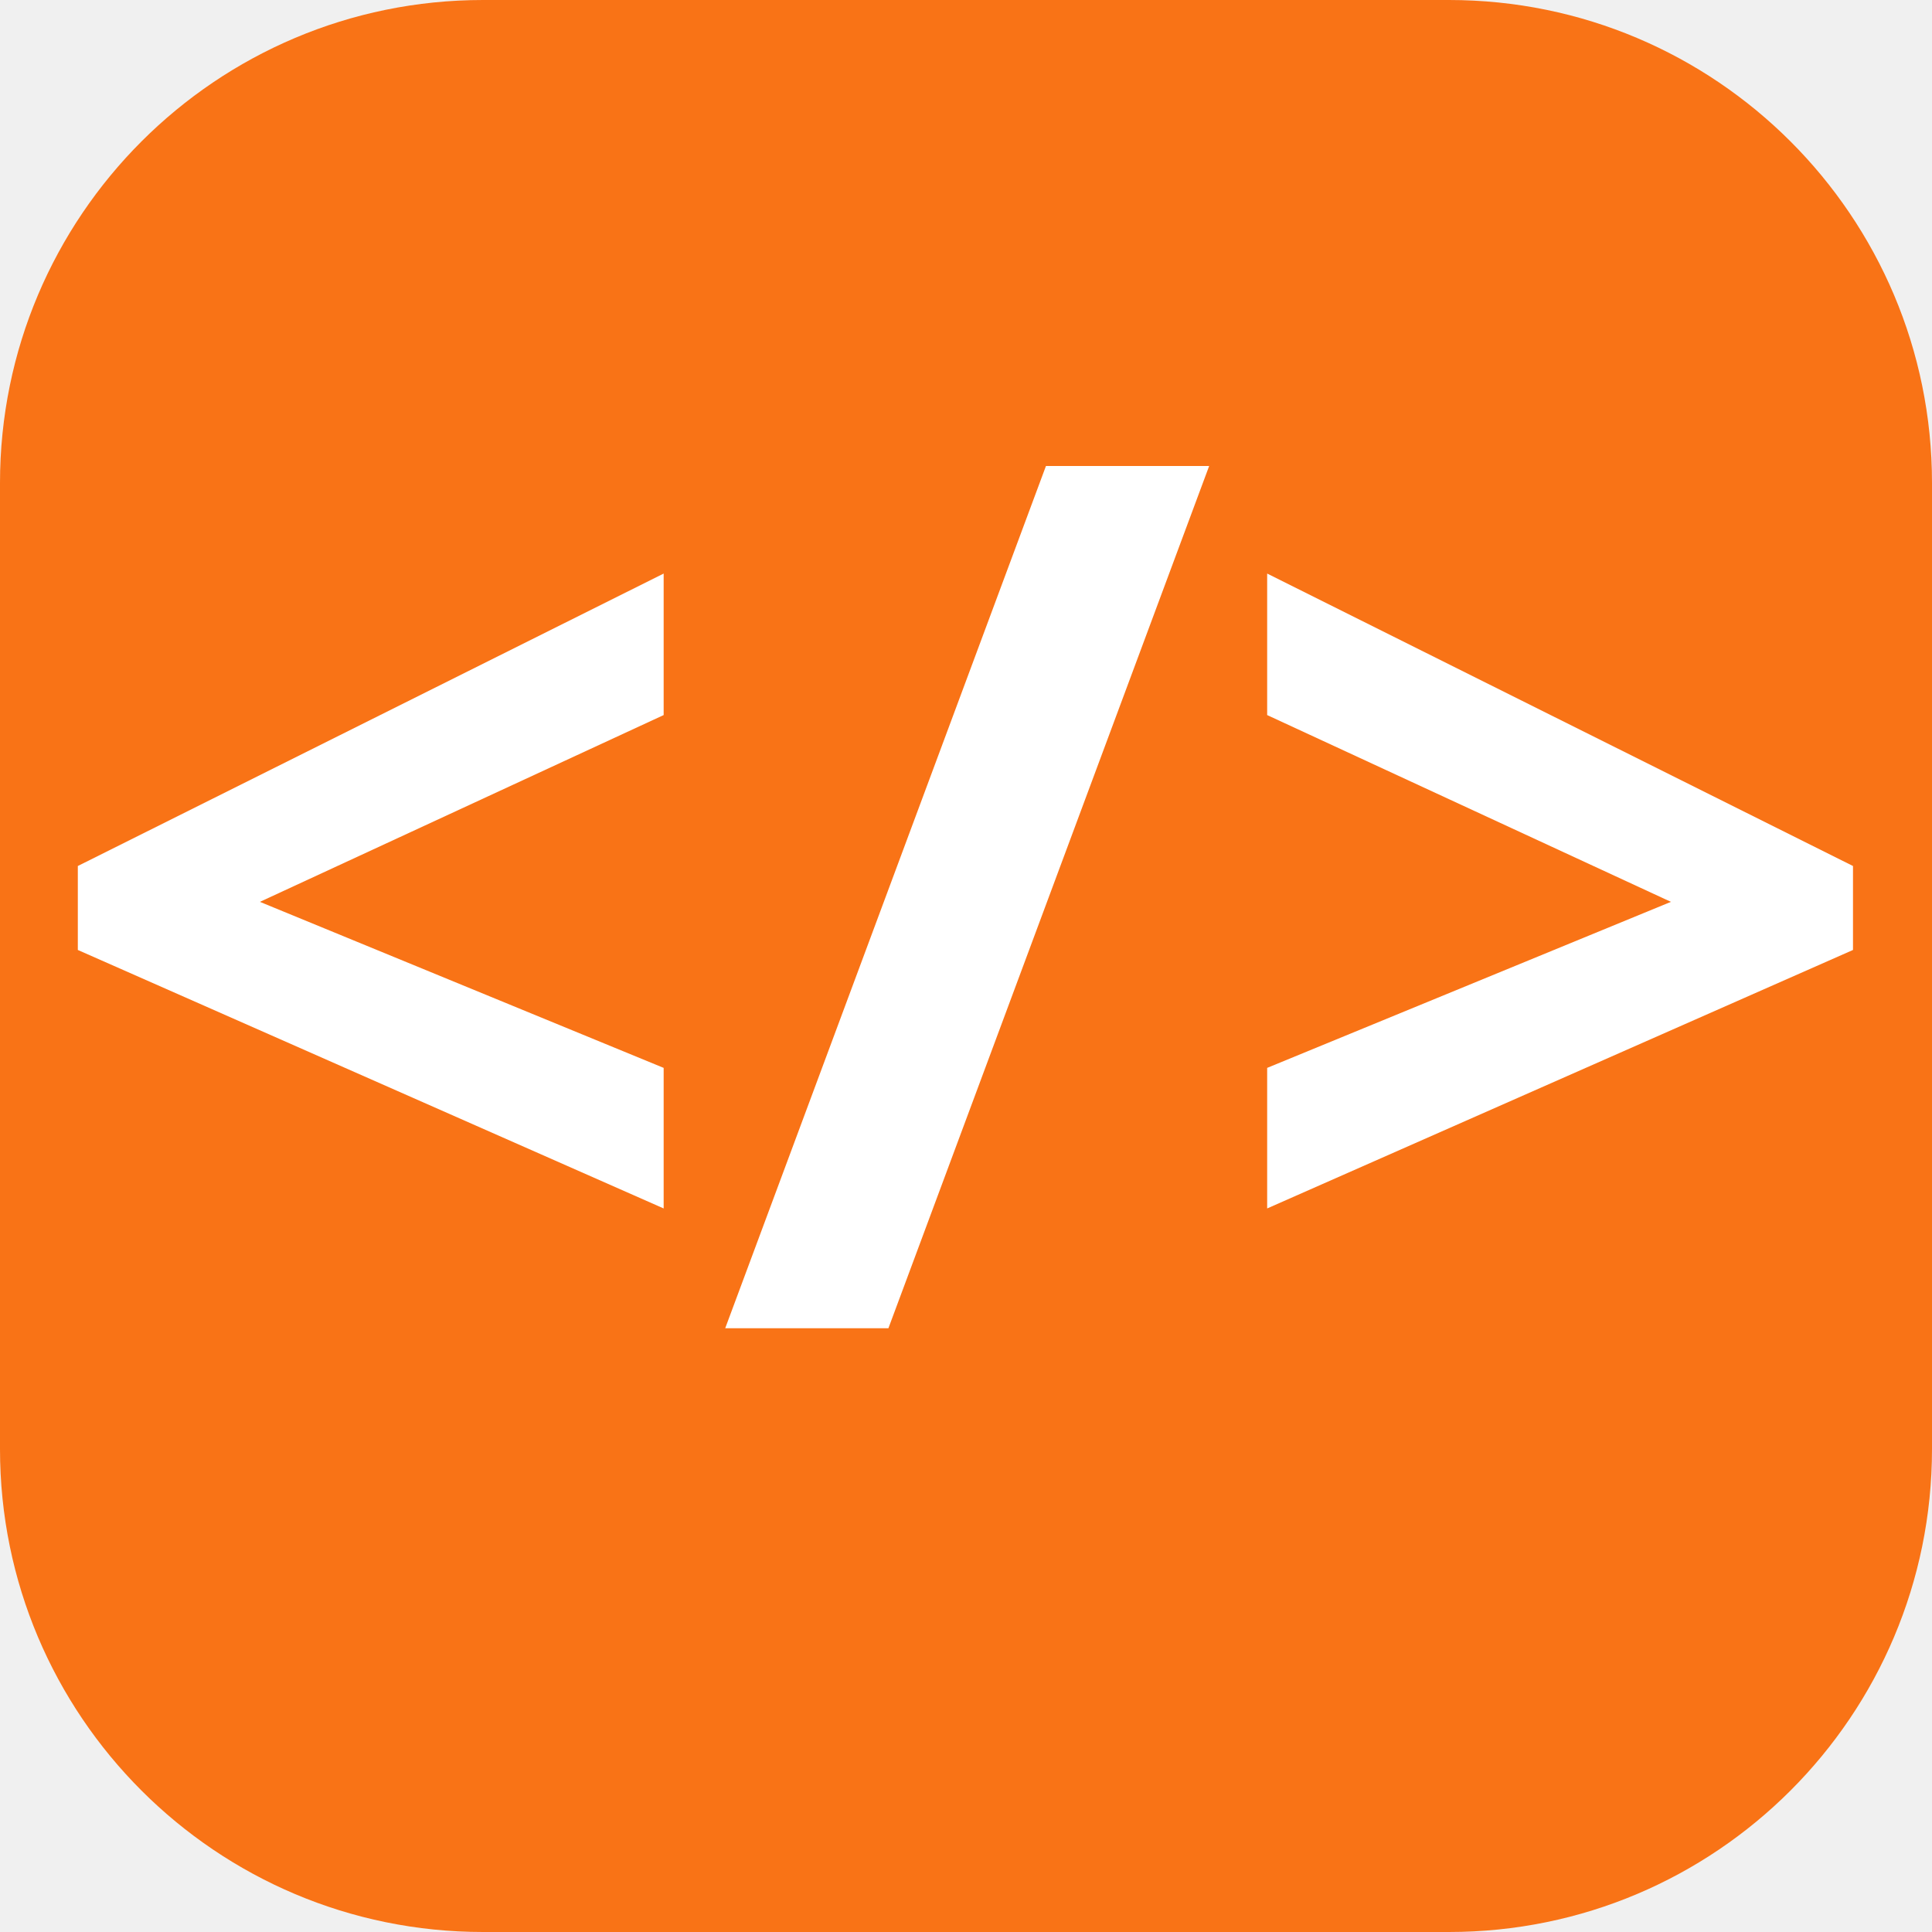
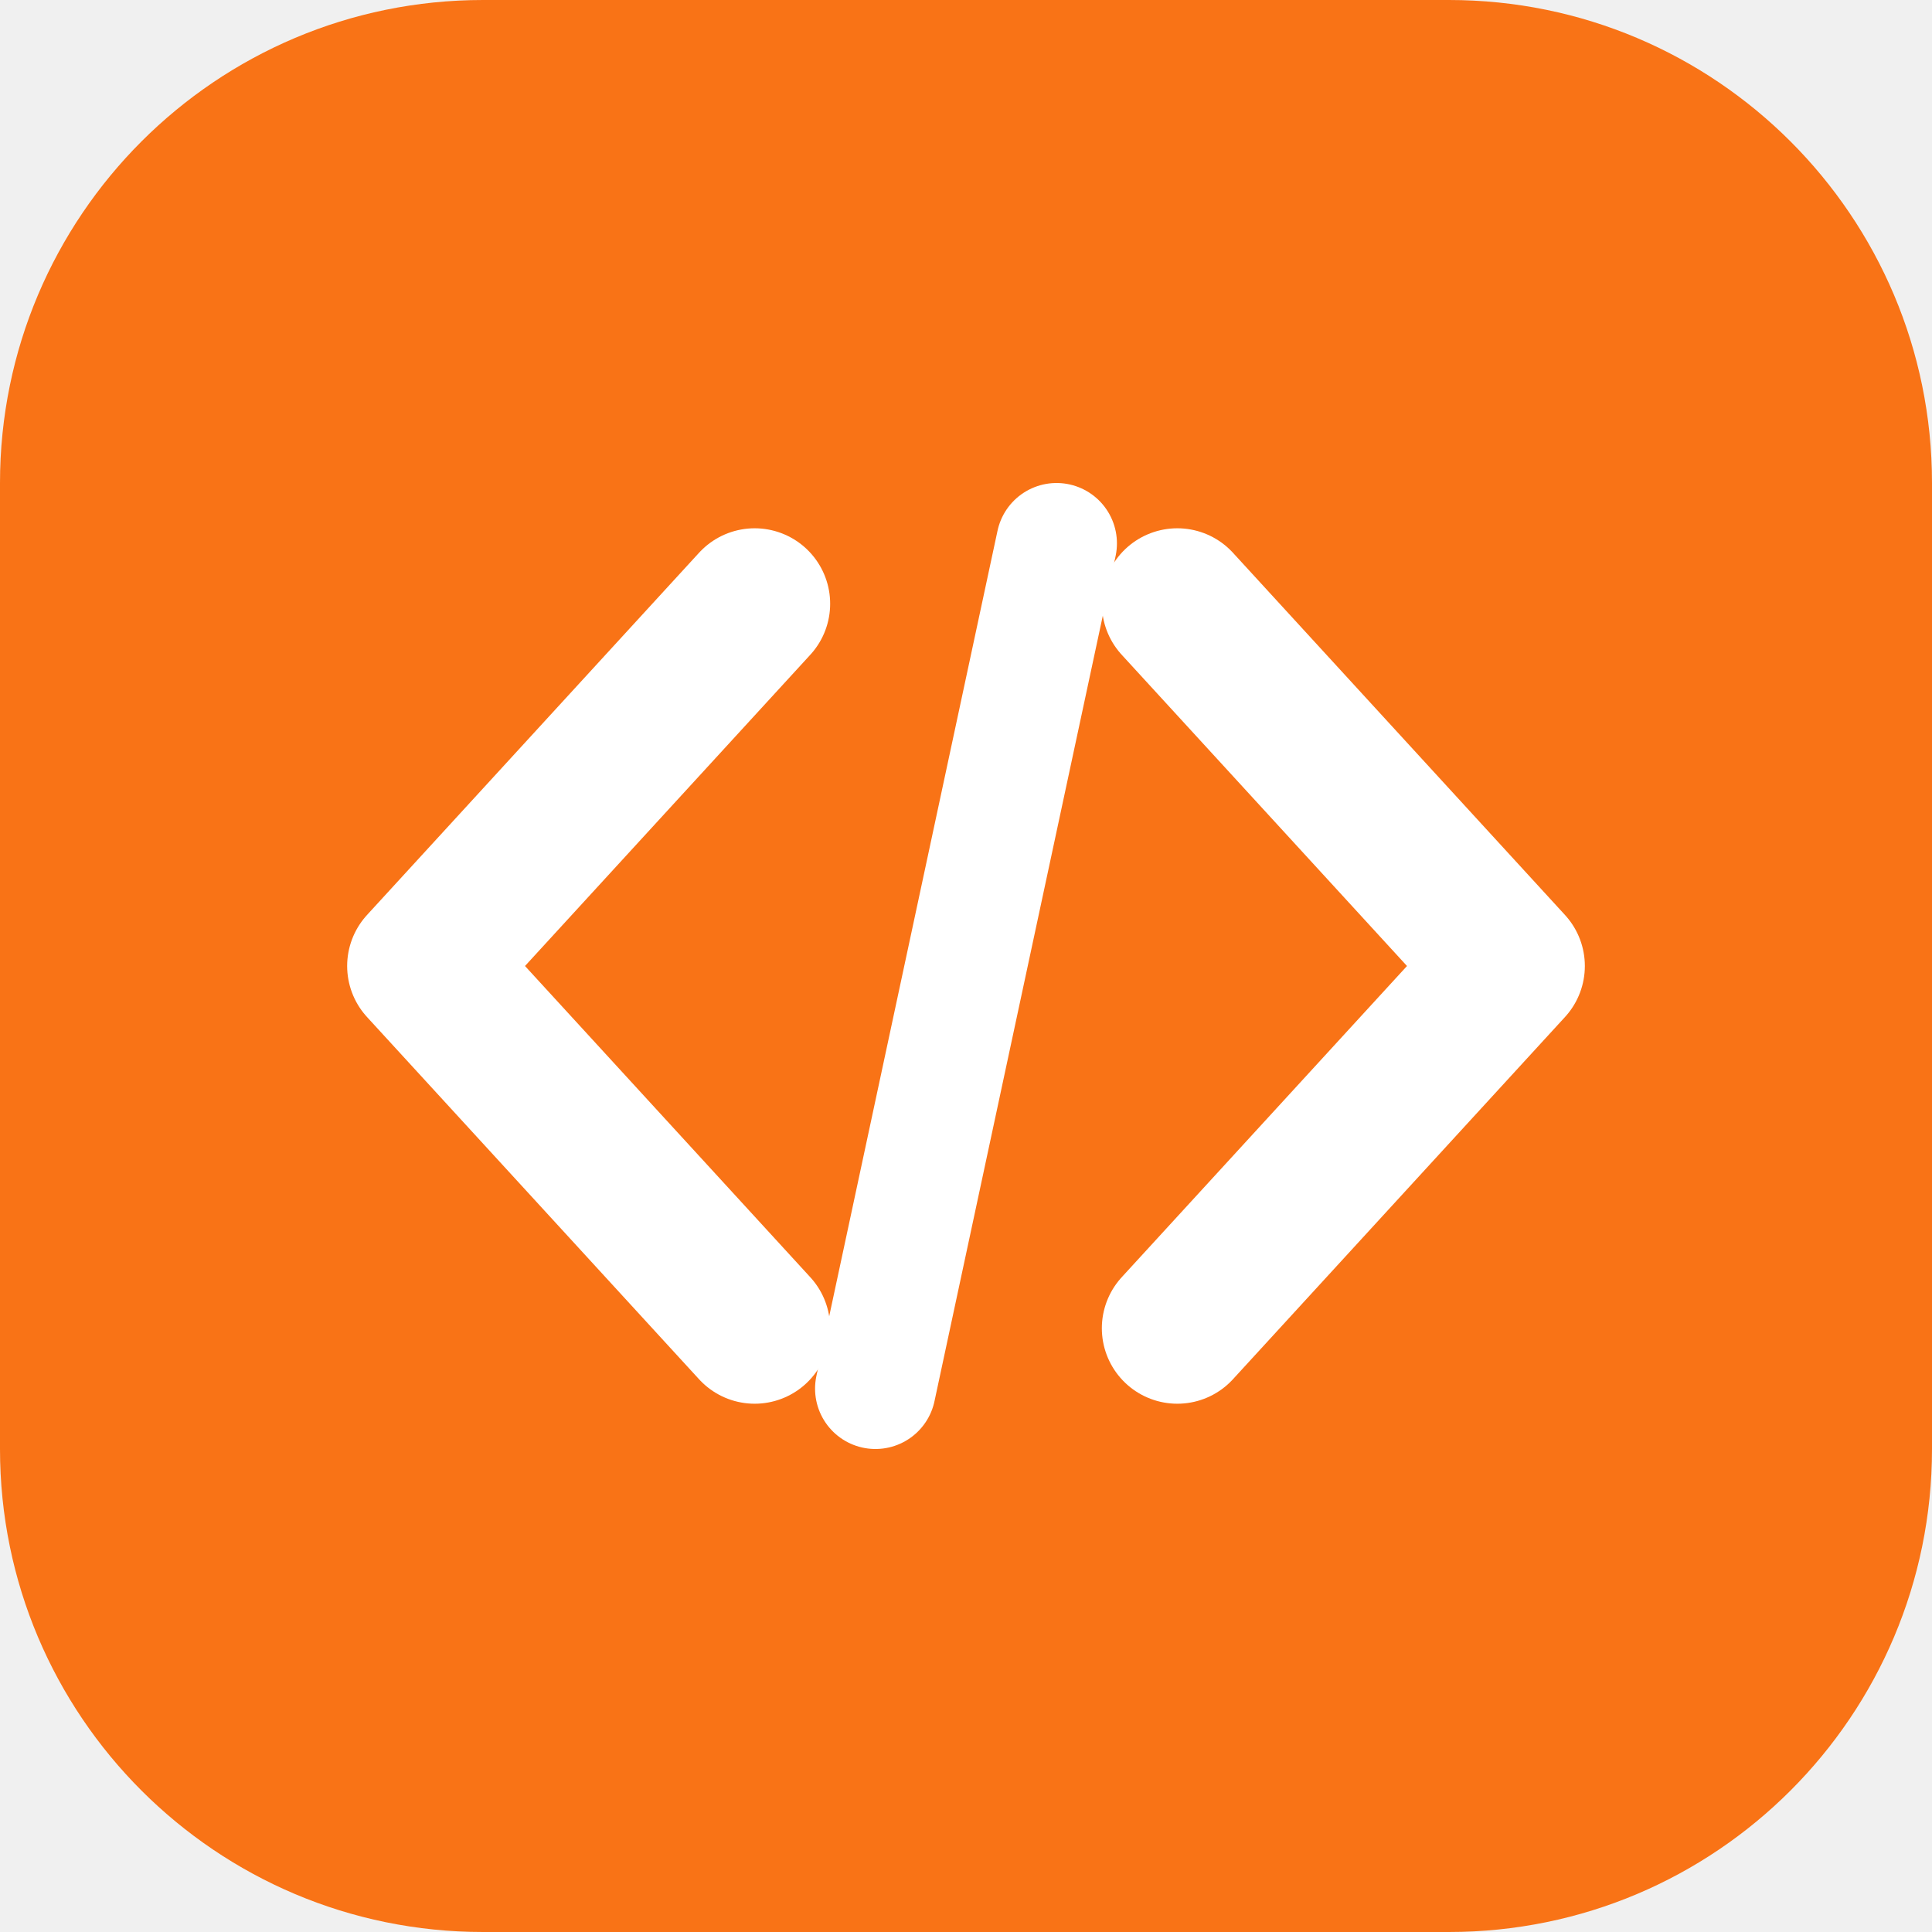
<svg xmlns="http://www.w3.org/2000/svg" viewBox="0 0 32 32" fill="none">
  <rect width="32" height="32" rx="8" fill="#f97316" />
-   <text x="16" y="22" text-anchor="middle" font-family="system-ui, sans-serif" font-weight="700" font-size="20" fill="#fff">&lt;/&gt;</text>
+   <path d="M12.5 10L7 16l5.5 6" stroke="#fff" stroke-width="2.5" stroke-linecap="round" stroke-linejoin="round" />
+   <path d="M19.5 10L25 16l-5.5 6" stroke="#fff" stroke-width="2.5" stroke-linecap="round" stroke-linejoin="round" />
+   <path d="M17.5 9L14.5 23" stroke="#fff" stroke-width="2" stroke-linecap="round" />
</svg>
